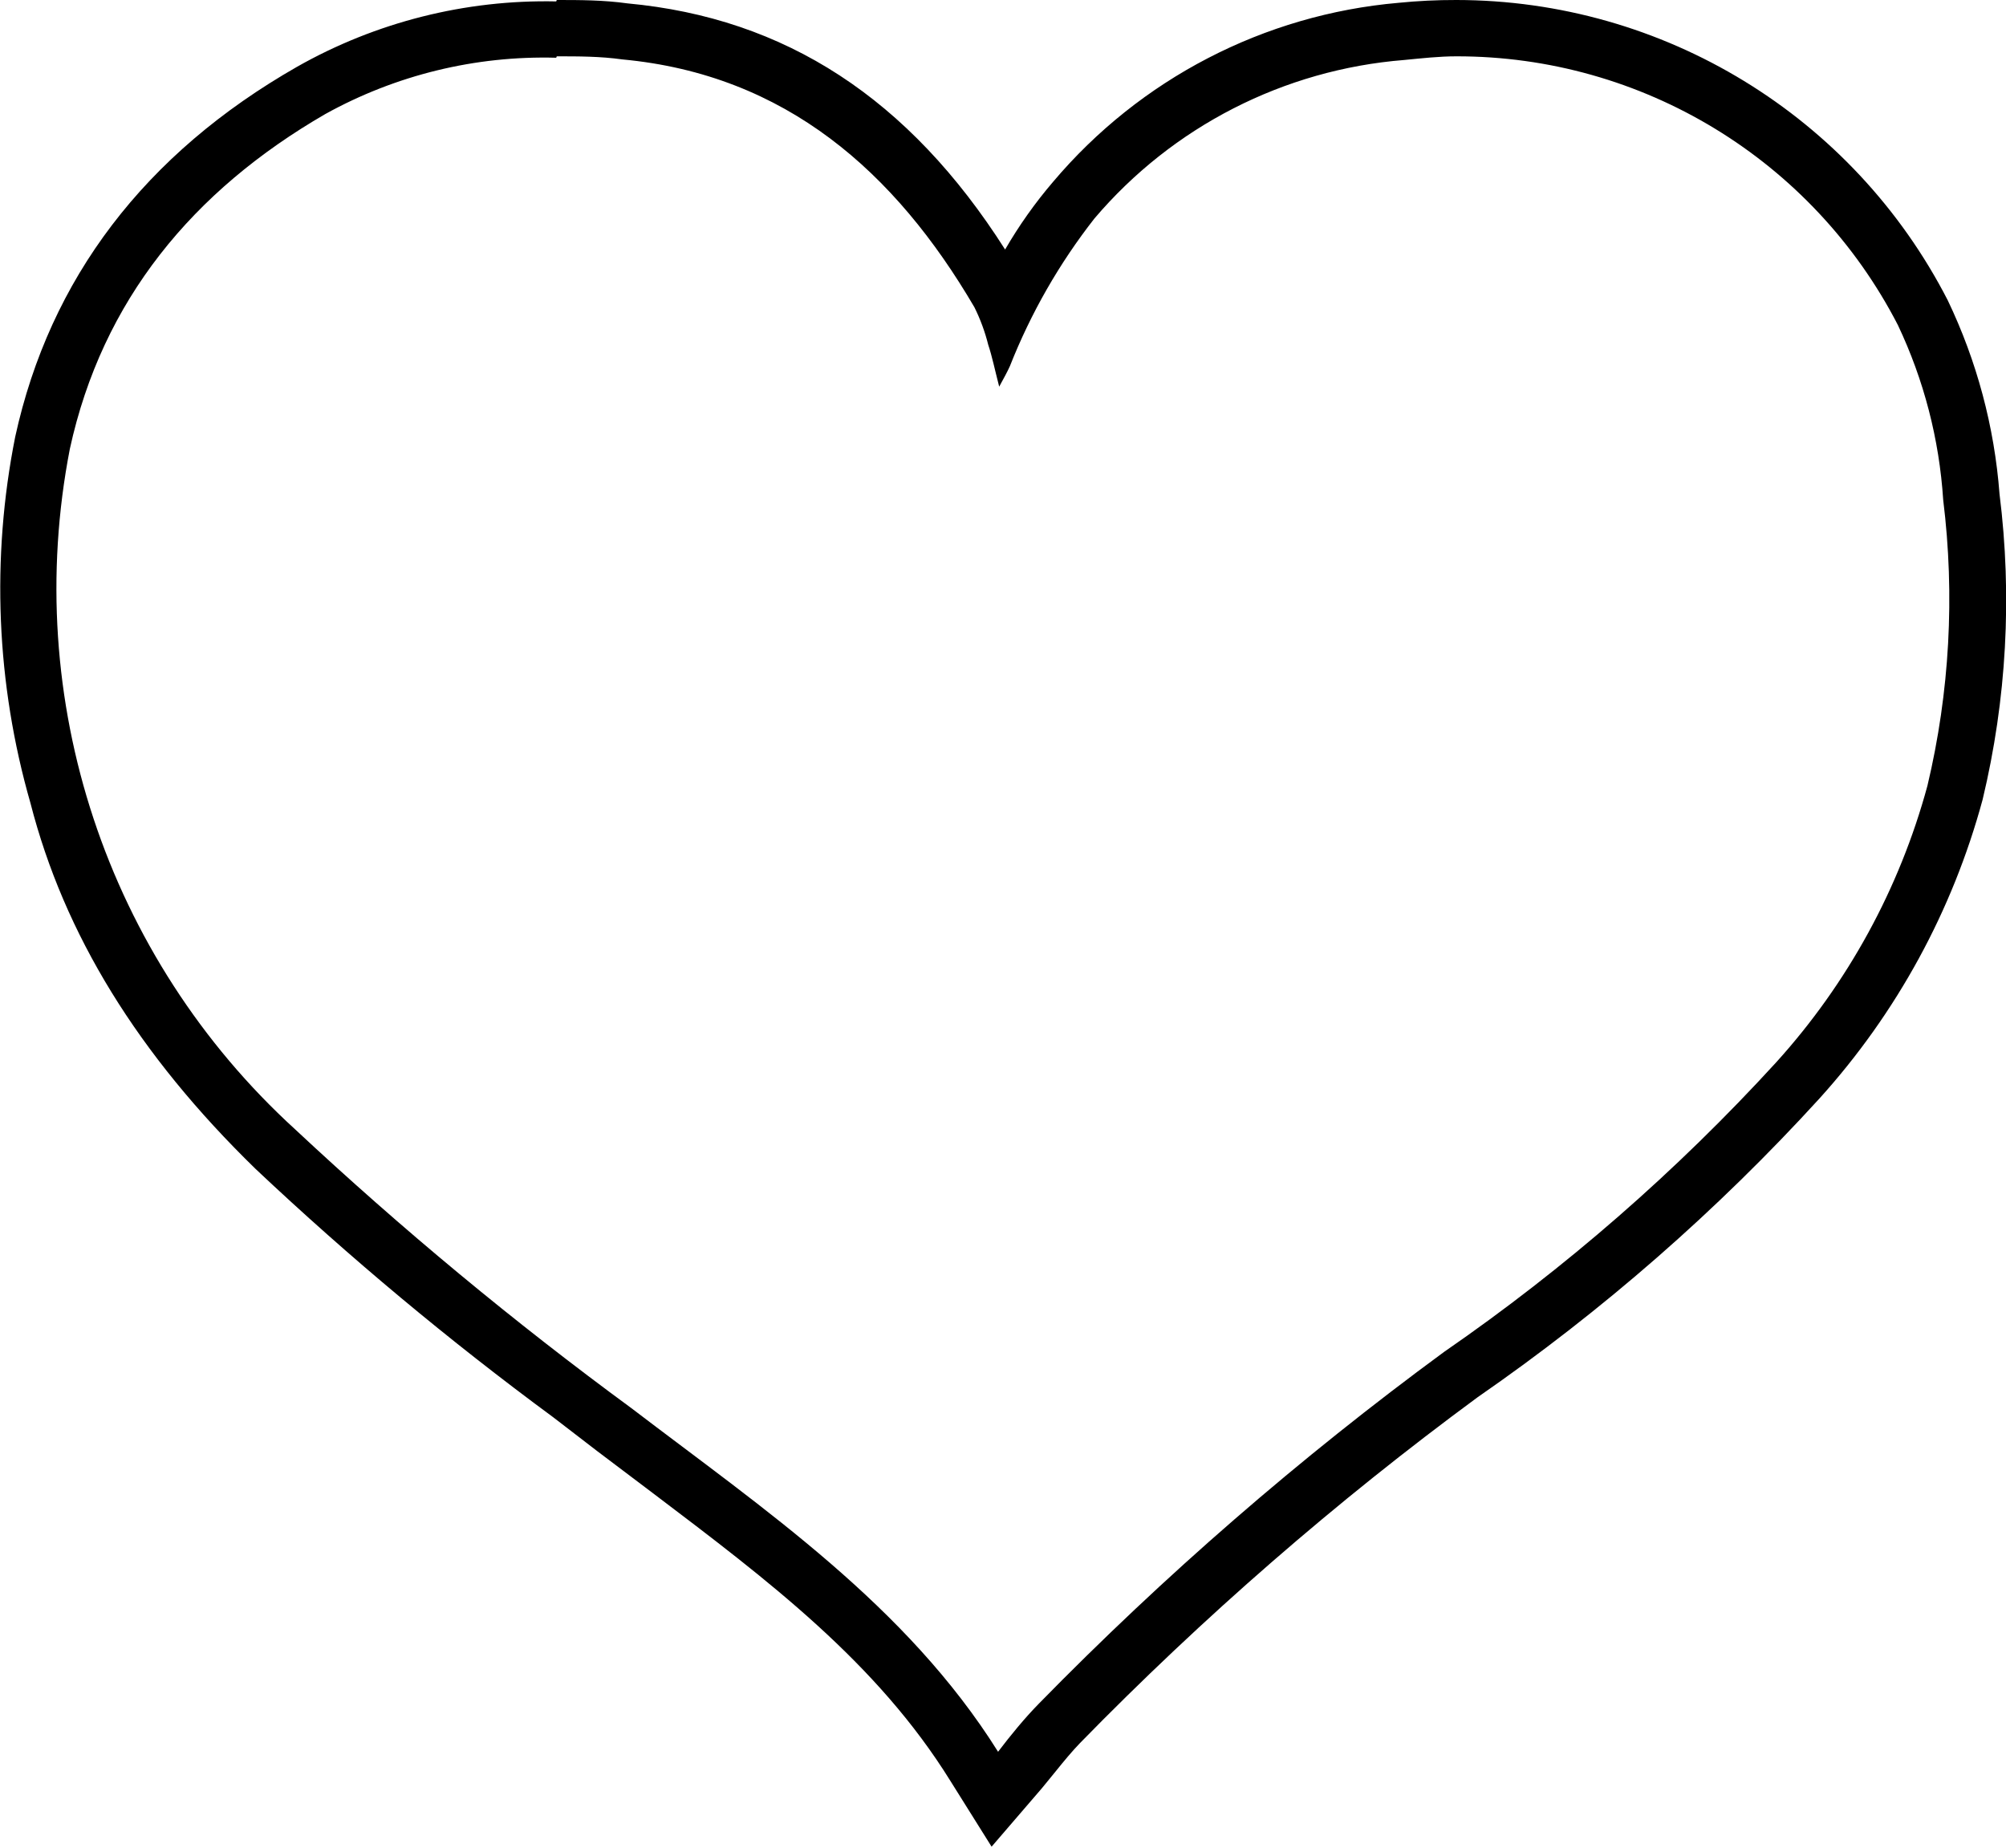
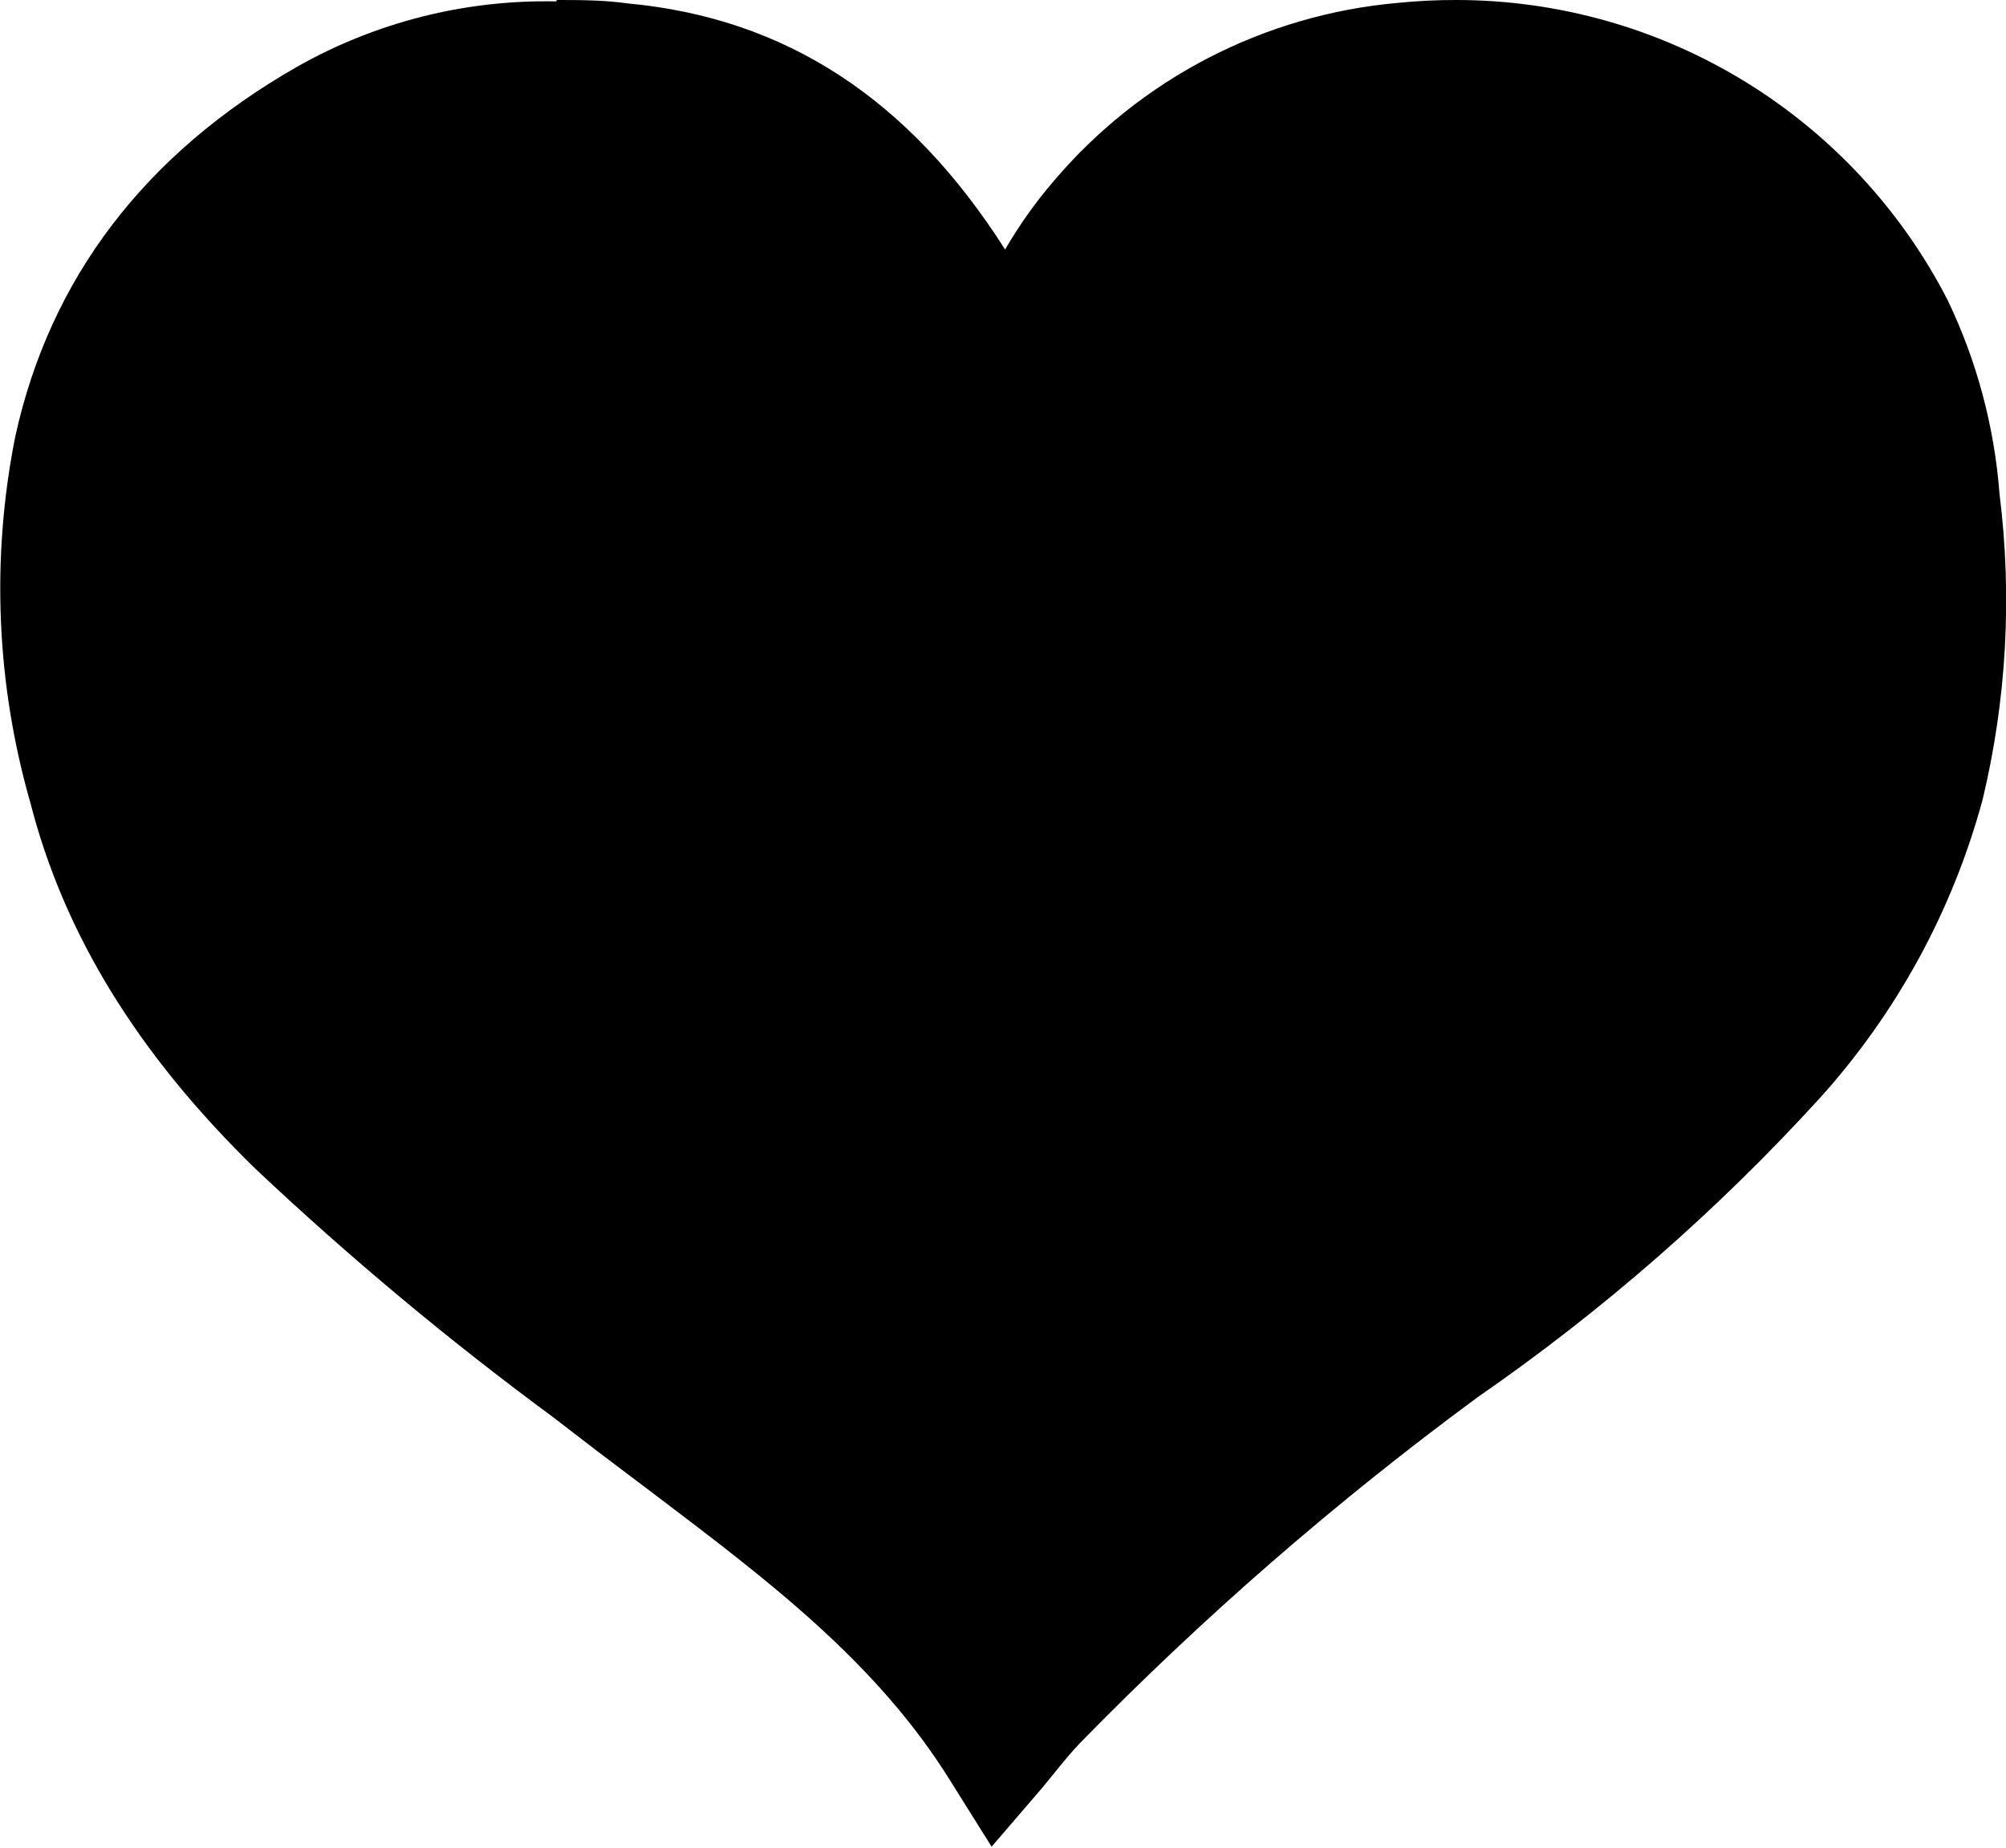
<svg xmlns="http://www.w3.org/2000/svg" viewBox="0 0 71.23 65.59">
  <g id="Layer_2" data-name="Layer 2">
    <g id="Layer_1-2" data-name="Layer 1">
      <g id="SL8pdC.tif">
+         <path d="M34.59,62.73c-2.71-4.35-6.64-7.32-10.8-10.47l-2-1.51-1.56-1.2A114.33,114.33,0,0,1,9.78,40.81,27,27,0,0,1,2,28.25a26.7,26.7,0,0,1-.52-12.53c1.16-5.33,4.37-9.55,9.55-12.54A16.93,16.93,0,0,1,19.77,1c.77,0,1.58,0,2.42.12,5.61.52,10,3.56,13.27,9.29a3.71,3.71,0,0,1,.26.53,17.53,17.53,0,0,1,2.43-3.83,17.07,17.07,0,0,1,11.61-6,18.19,18.19,0,0,1,2-.1A18.61,18.61,0,0,1,68.28,11.12,18.25,18.25,0,0,1,70,17.65a29.47,29.47,0,0,1-.59,10.49,24.8,24.8,0,0,1-5.58,10.23,70.44,70.44,0,0,1-12,10.44A114.88,114.88,0,0,0,37.61,61.19a12.72,12.72,0,0,0-.93,1.08l-.47.57-.89,1.06Z" />
        <path d="M19.77,2c.77,0,1.55,0,2.33.11,5.8.54,9.69,4,12.5,8.8a6.6,6.6,0,0,1,.49,1.33c.14.42.23.87.39,1.49.18-.33.29-.53.38-.73a21,21,0,0,1,3-5.24,16.11,16.11,0,0,1,11-5.63C50.48,2.07,51.1,2,51.71,2a17.61,17.61,0,0,1,15.68,9.54A17.06,17.06,0,0,1,69,17.75a28.65,28.65,0,0,1-.56,10.15,24,24,0,0,1-5.37,9.82A69.33,69.33,0,0,1,51.28,48,117,117,0,0,0,36.89,60.49c-.51.52-1,1.12-1.45,1.71C32.18,57,27.15,53.61,22.42,50A130.88,130.88,0,0,1,10.48,40.1a26,26,0,0,1-8-24.16c1.15-5.28,4.37-9.17,9.07-11.89a16,16,0,0,1,8.2-2m0-2a17.9,17.9,0,0,0-9.2,2.32C5.14,5.46,1.77,9.89.54,15.51a27.59,27.59,0,0,0,.54,13c1.2,4.67,3.82,8.93,8,13a114.09,114.09,0,0,0,10.56,8.81l1.56,1.2,2,1.51c4.08,3.09,7.94,6,10.55,10.21l1.46,2.33L37,63.49l.49-.6c.29-.36.58-.71.86-1A115.28,115.28,0,0,1,52.47,49.61,71.37,71.37,0,0,0,64.61,39,25.92,25.92,0,0,0,70.4,28.39,30.33,30.33,0,0,0,71,17.54a19.3,19.3,0,0,0-1.84-6.88A19.63,19.63,0,0,0,51.71,0a20.1,20.1,0,0,0-2.05.1A18.11,18.11,0,0,0,37.39,6.46a16.12,16.12,0,0,0-1.7,2.4C32.28,3.5,27.89.64,22.28.12,21.42,0,20.57,0,19.77,0Z" />
      </g>
    </g>
  </g>
</svg>
